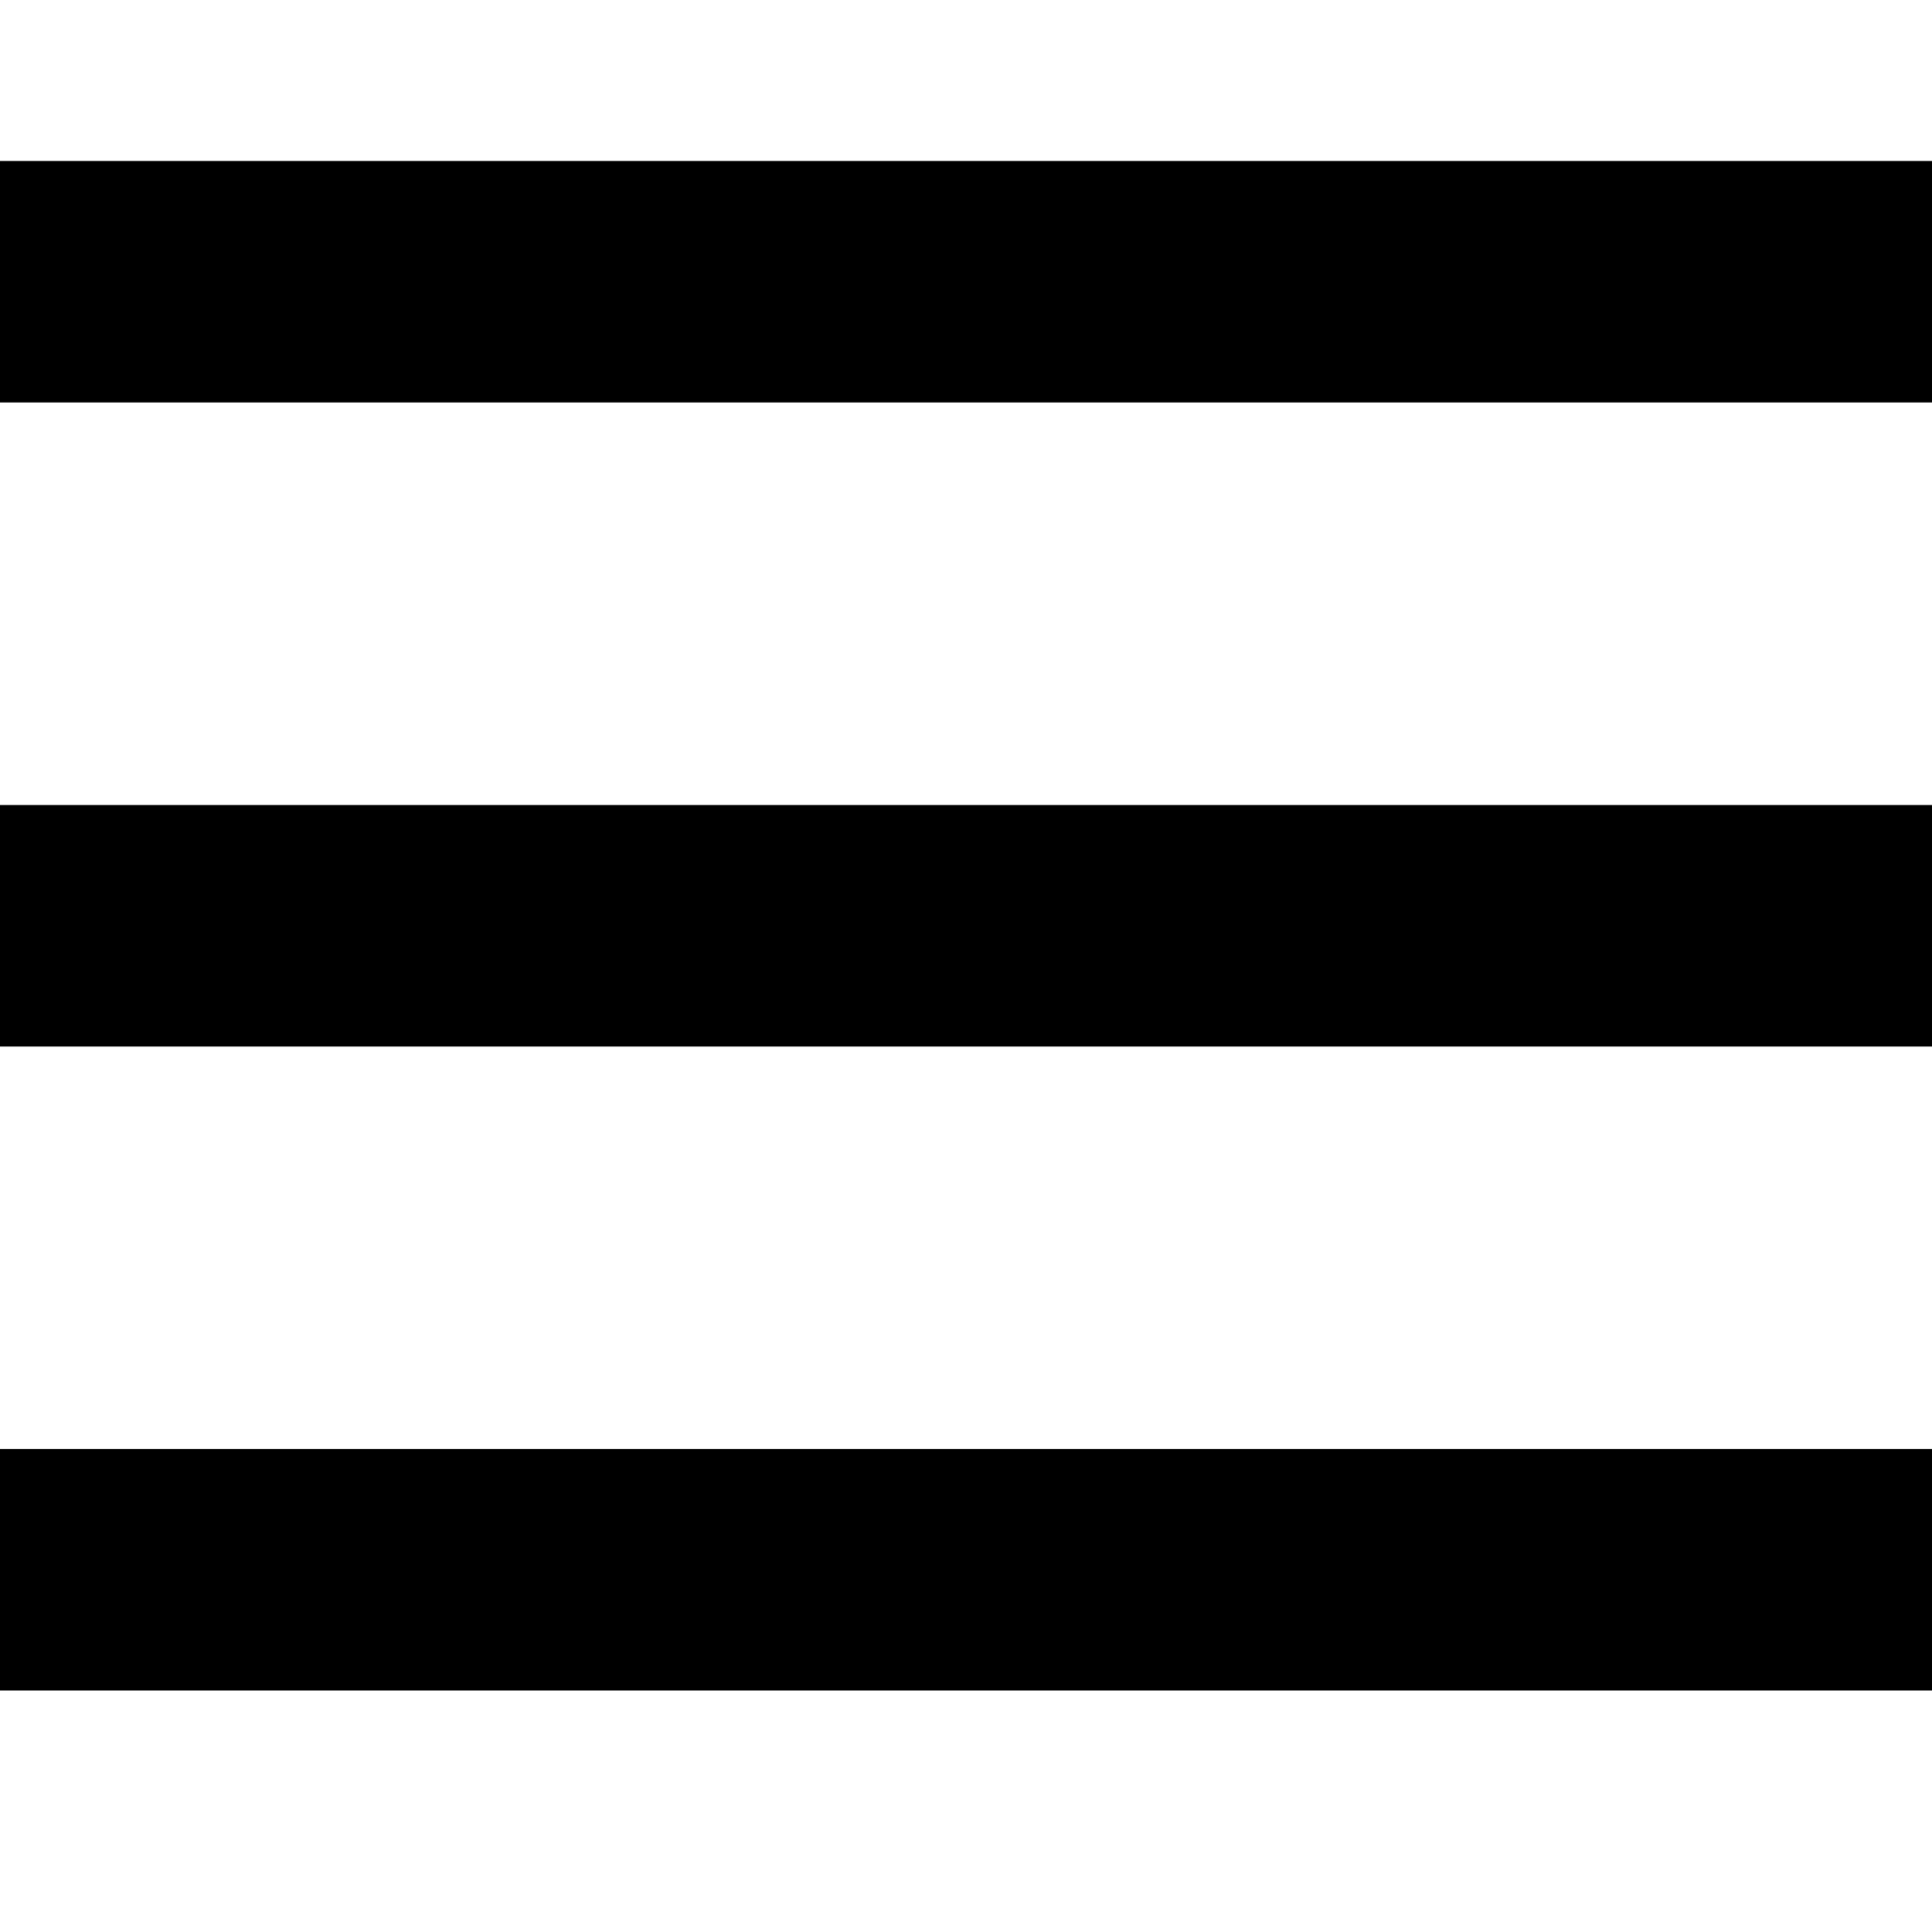
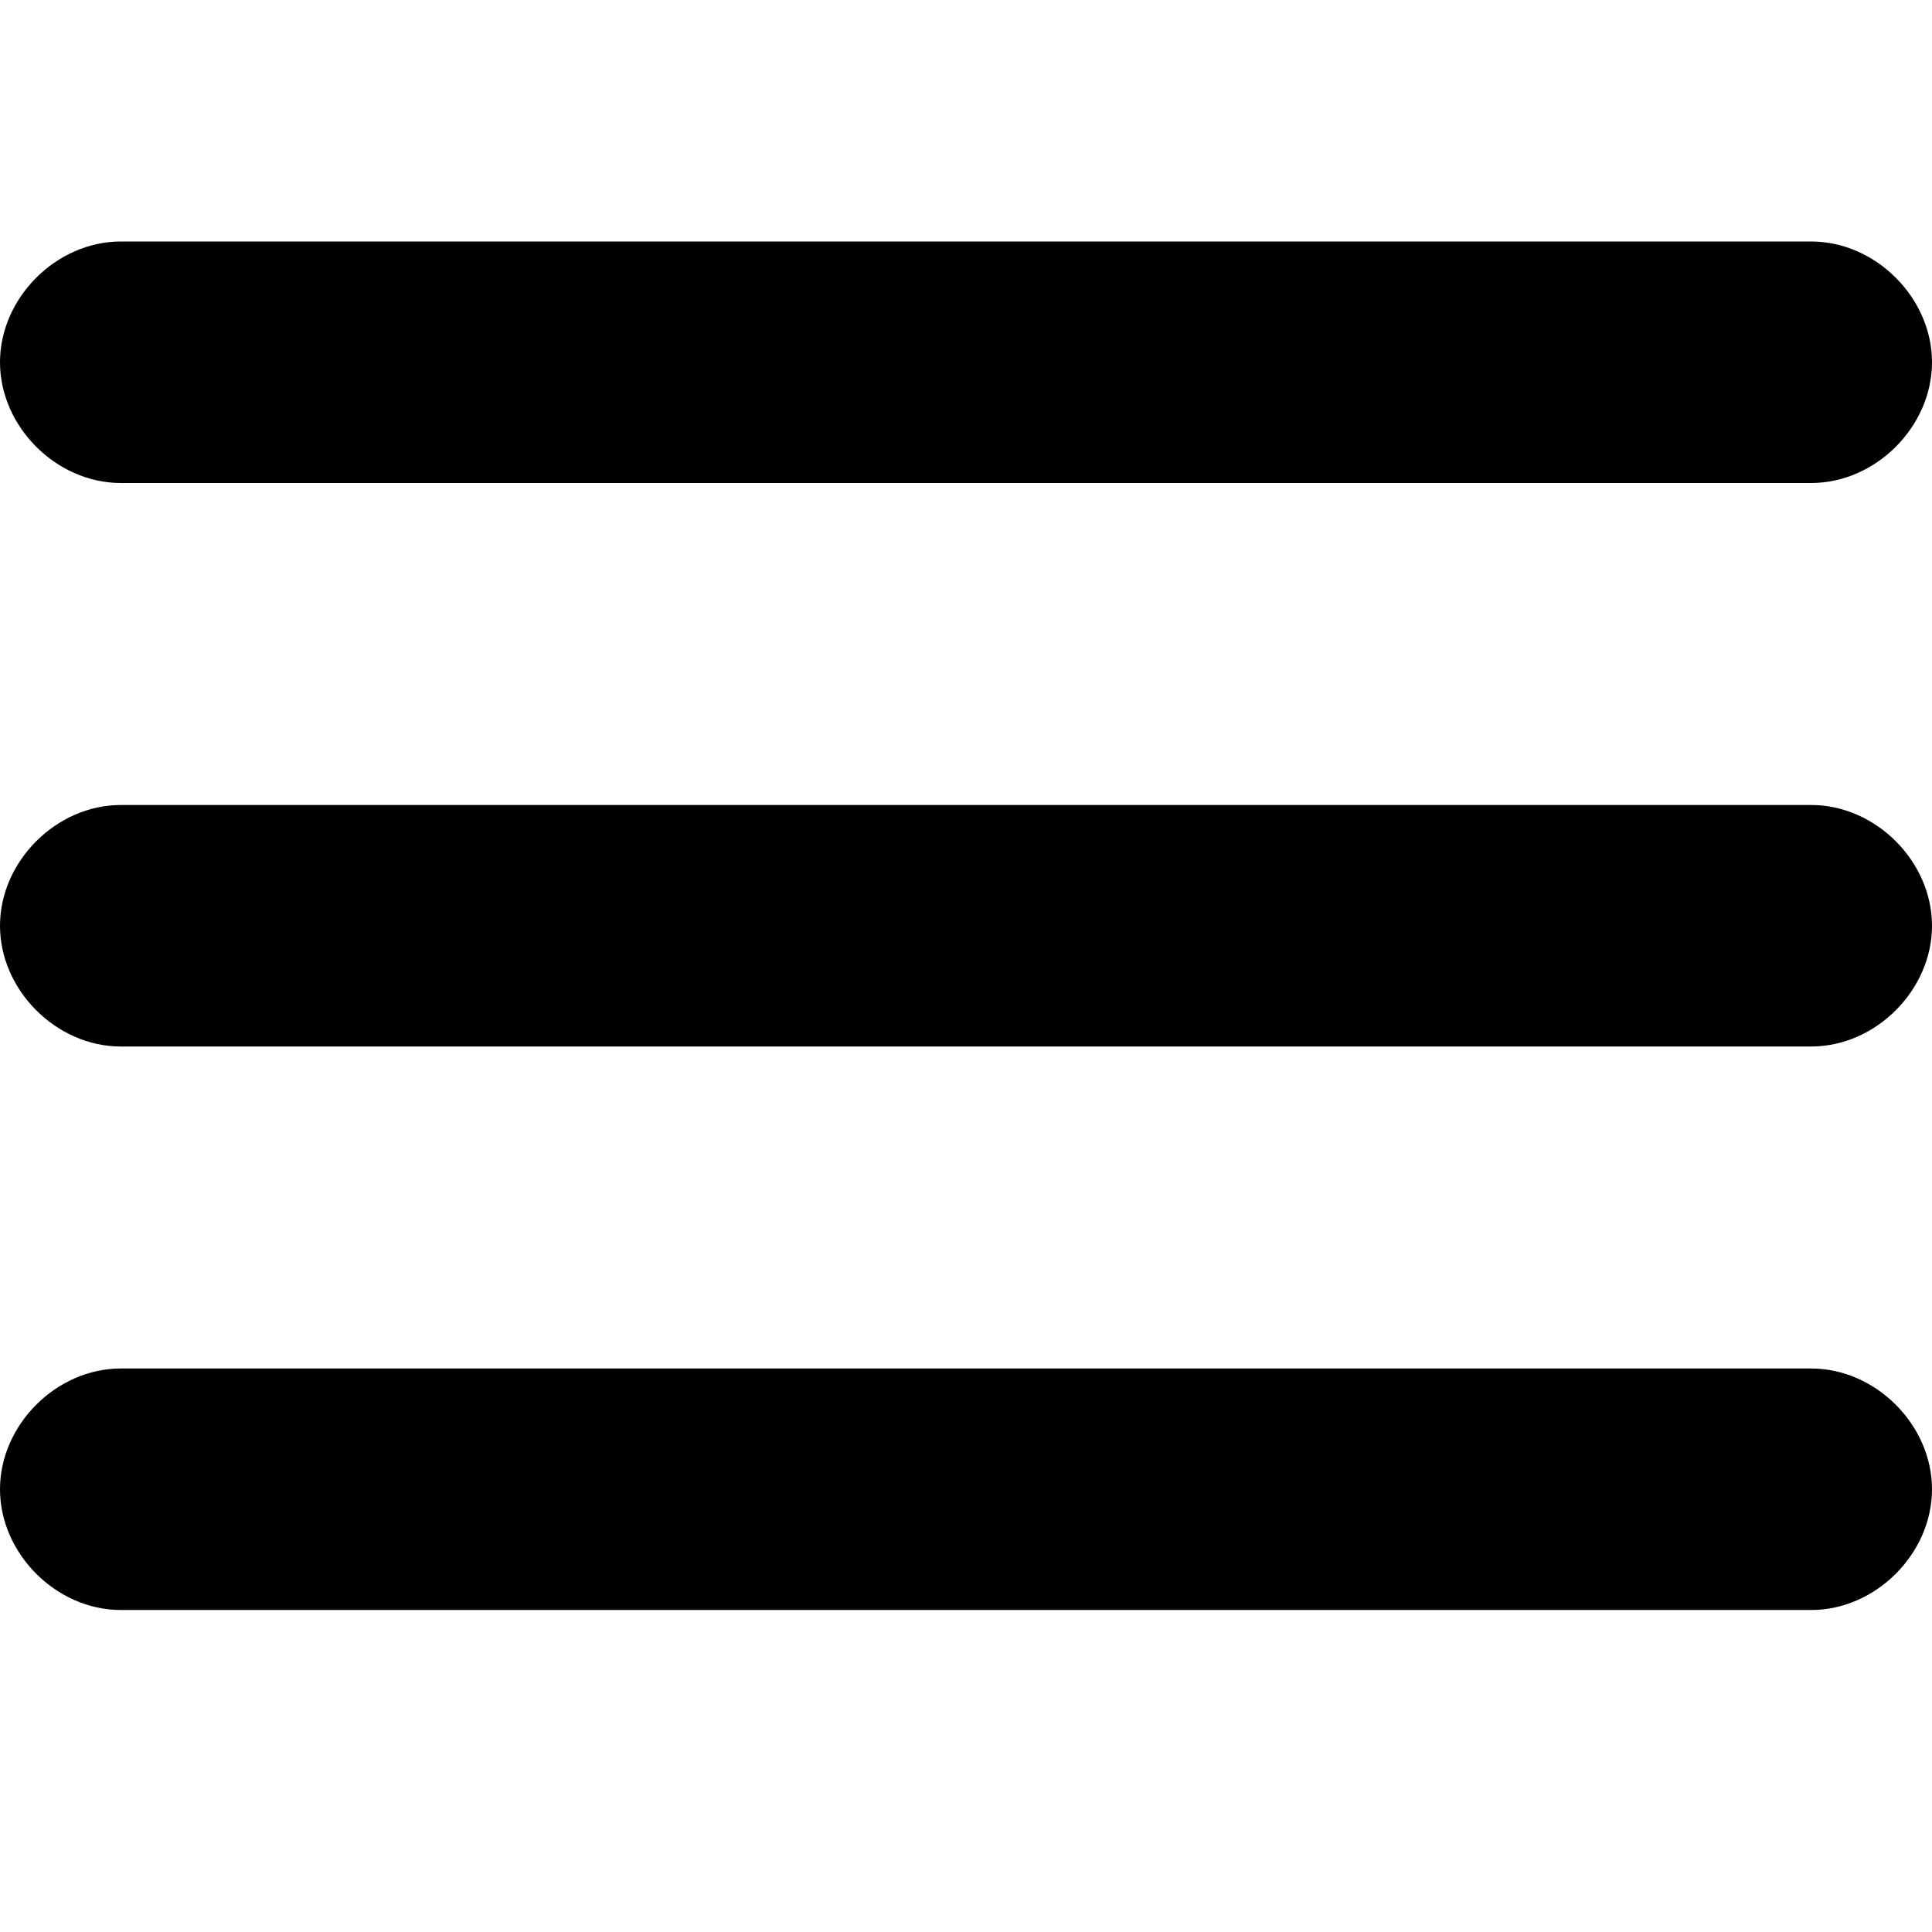
<svg xmlns="http://www.w3.org/2000/svg" version="1.1" id="Слой_1" x="0px" y="0px" viewBox="0 0 24 24" style="enable-background:new 0 0 24 24;" xml:space="preserve">
  <g>
-     <rect y="2" width="24" height="3" />
+     <path d="M1.5,3h21C23.3,3,24,3.7,24,4.5v0C24,5.3,23.3,6,22.5,6h-21C0.7,6,0,5.3,0,4.5v0C0,3.7,0.7,3,1.5,3z" />
  </g>
  <g>
-     <rect y="18" width="24" height="3" />
+     <path d="M1.5,17h21c0.8,0,1.5,0.7,1.5,1.5v0c0,0.8-0.7,1.5-1.5,1.5h-21C0.7,20,0,19.3,0,18.5v0C0,17.7,0.7,17,1.5,17z" />
  </g>
  <g>
-     <rect y="10" width="24" height="3" />
+     <path d="M1.5,10h21c0.8,0,1.5,0.7,1.5,1.5v0c0,0.8-0.7,1.5-1.5,1.5h-21C0.7,13,0,12.3,0,11.5v0C0,10.7,0.7,10,1.5,10z" />
  </g>
</svg>
